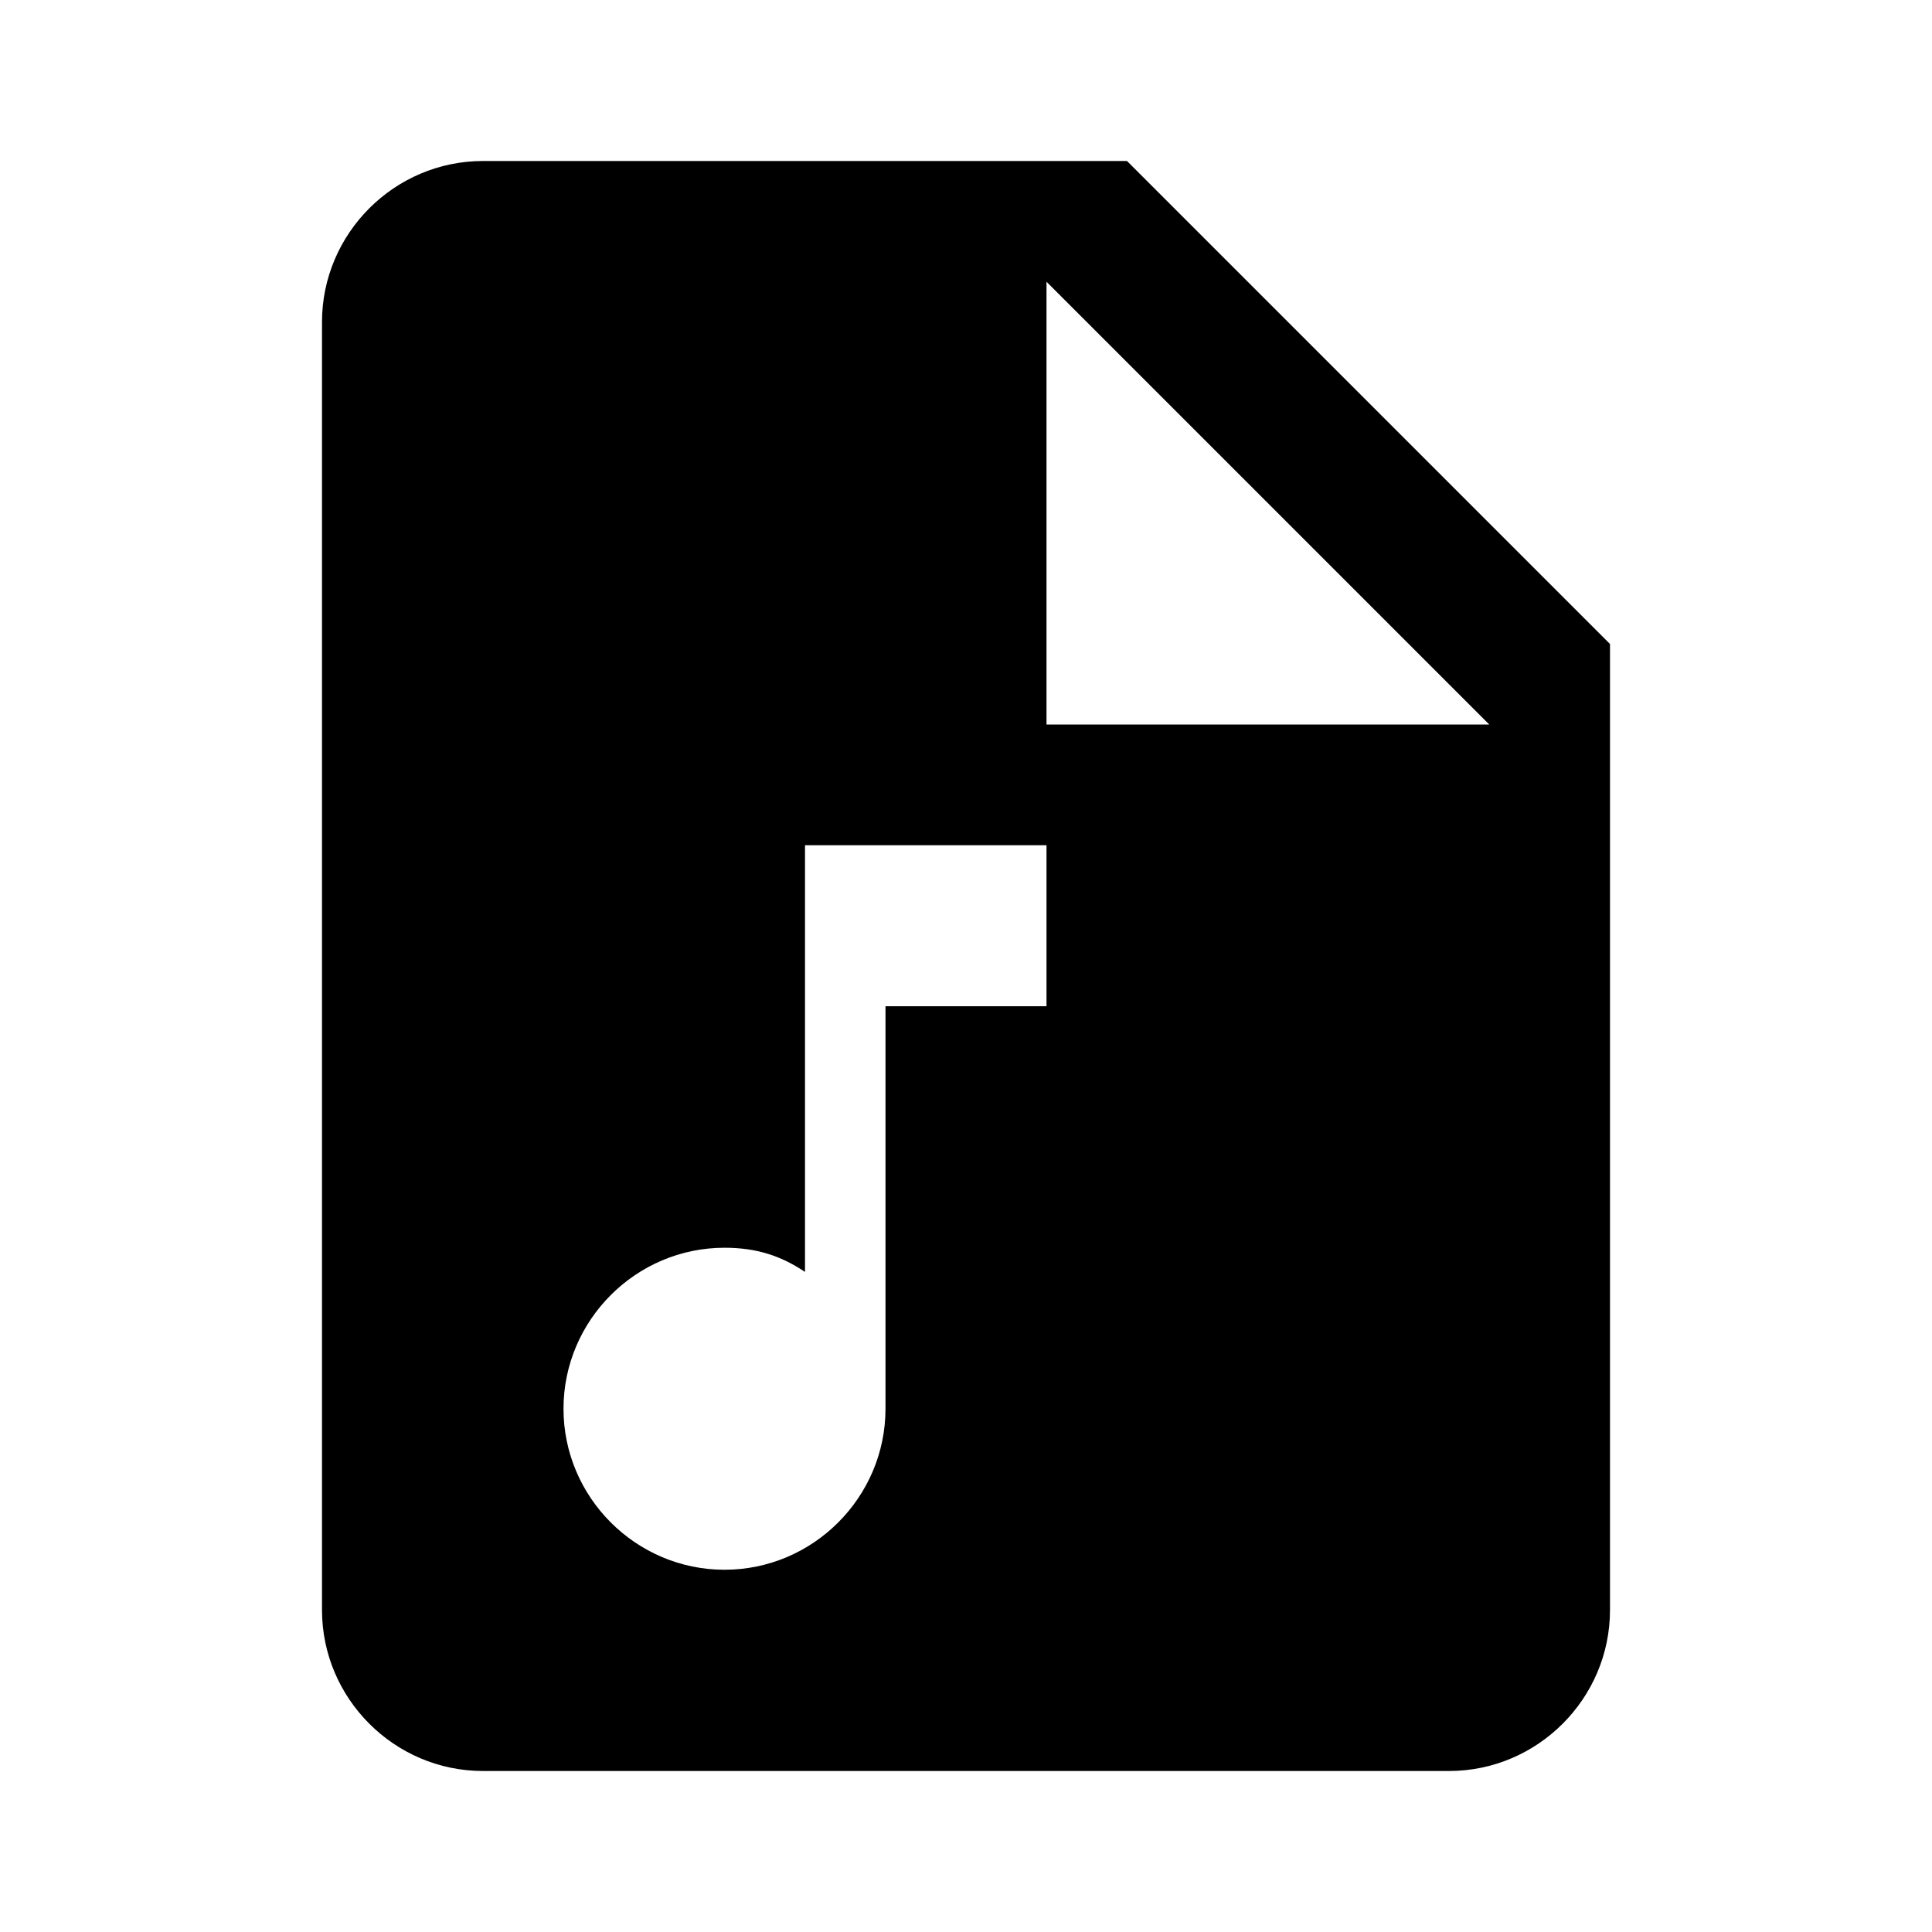
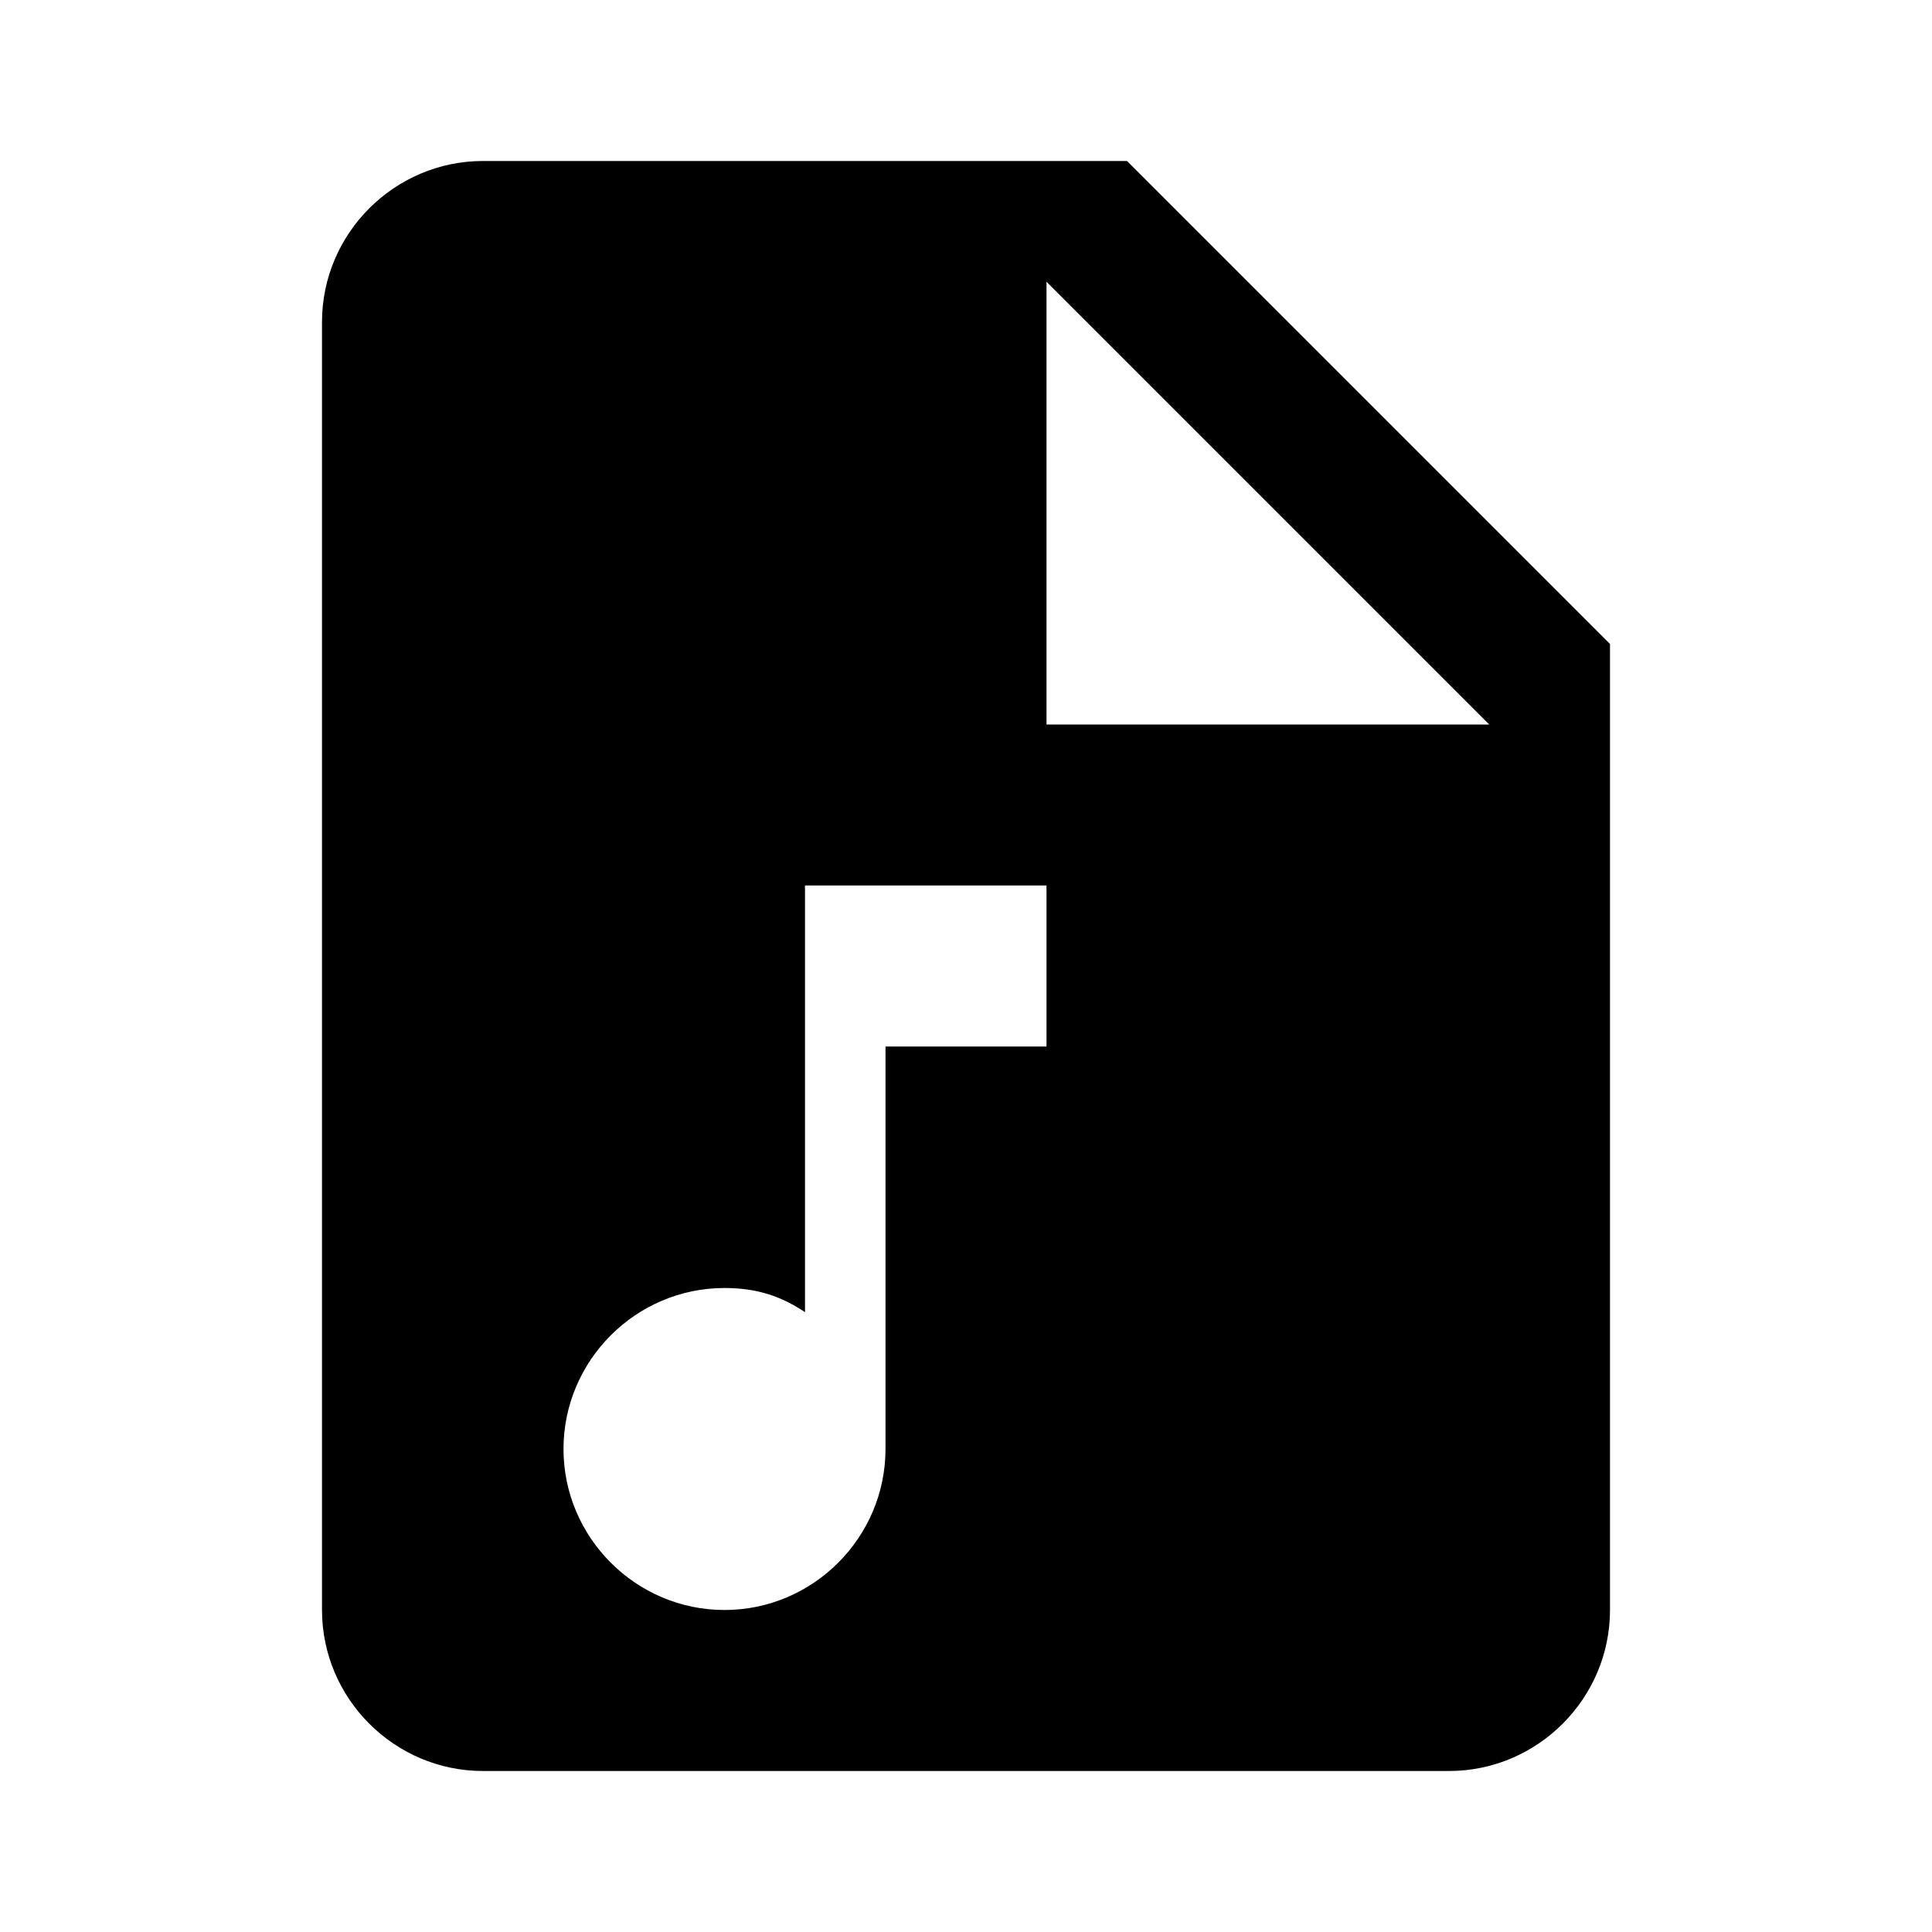
<svg xmlns="http://www.w3.org/2000/svg" version="1.1" id="Layer_1" x="0px" y="0px" viewBox="0 0 24 24" style="enable-background:new 0 0 24 24;" xml:space="preserve">
-   <path d="M14,2H6C4.9,2,4,2.9,4,4v16c0,1.1,0.9,2,2,2h12c1.1,0,2-0.9,2-2V8L14,2z M13,12.5h-2v5c0,1.1-0.9,2-2,2c-1.1,0-2-0.9-2-2  c0-1.1,0.9-2,2-2c0.4,0,0.7,0.1,1,0.3v-5.3h3V12.5z M13,9V3.5L18.5,9H13z" />
+   <path d="M14,2H6C4.9,2,4,2.9,4,4v16c0,1.1,0.9,2,2,2h12c1.1,0,2-0.9,2-2V8L14,2z M13,13h-2v5c0,1.1-0.9,2-2,2c-1.1,0-2-0.9-2-2  c0-1.1,0.9-2,2-2c0.4,0,0.7,0.1,1,0.3V11h3V13z M13,9V3.5L18.5,9H13z" />
</svg>
